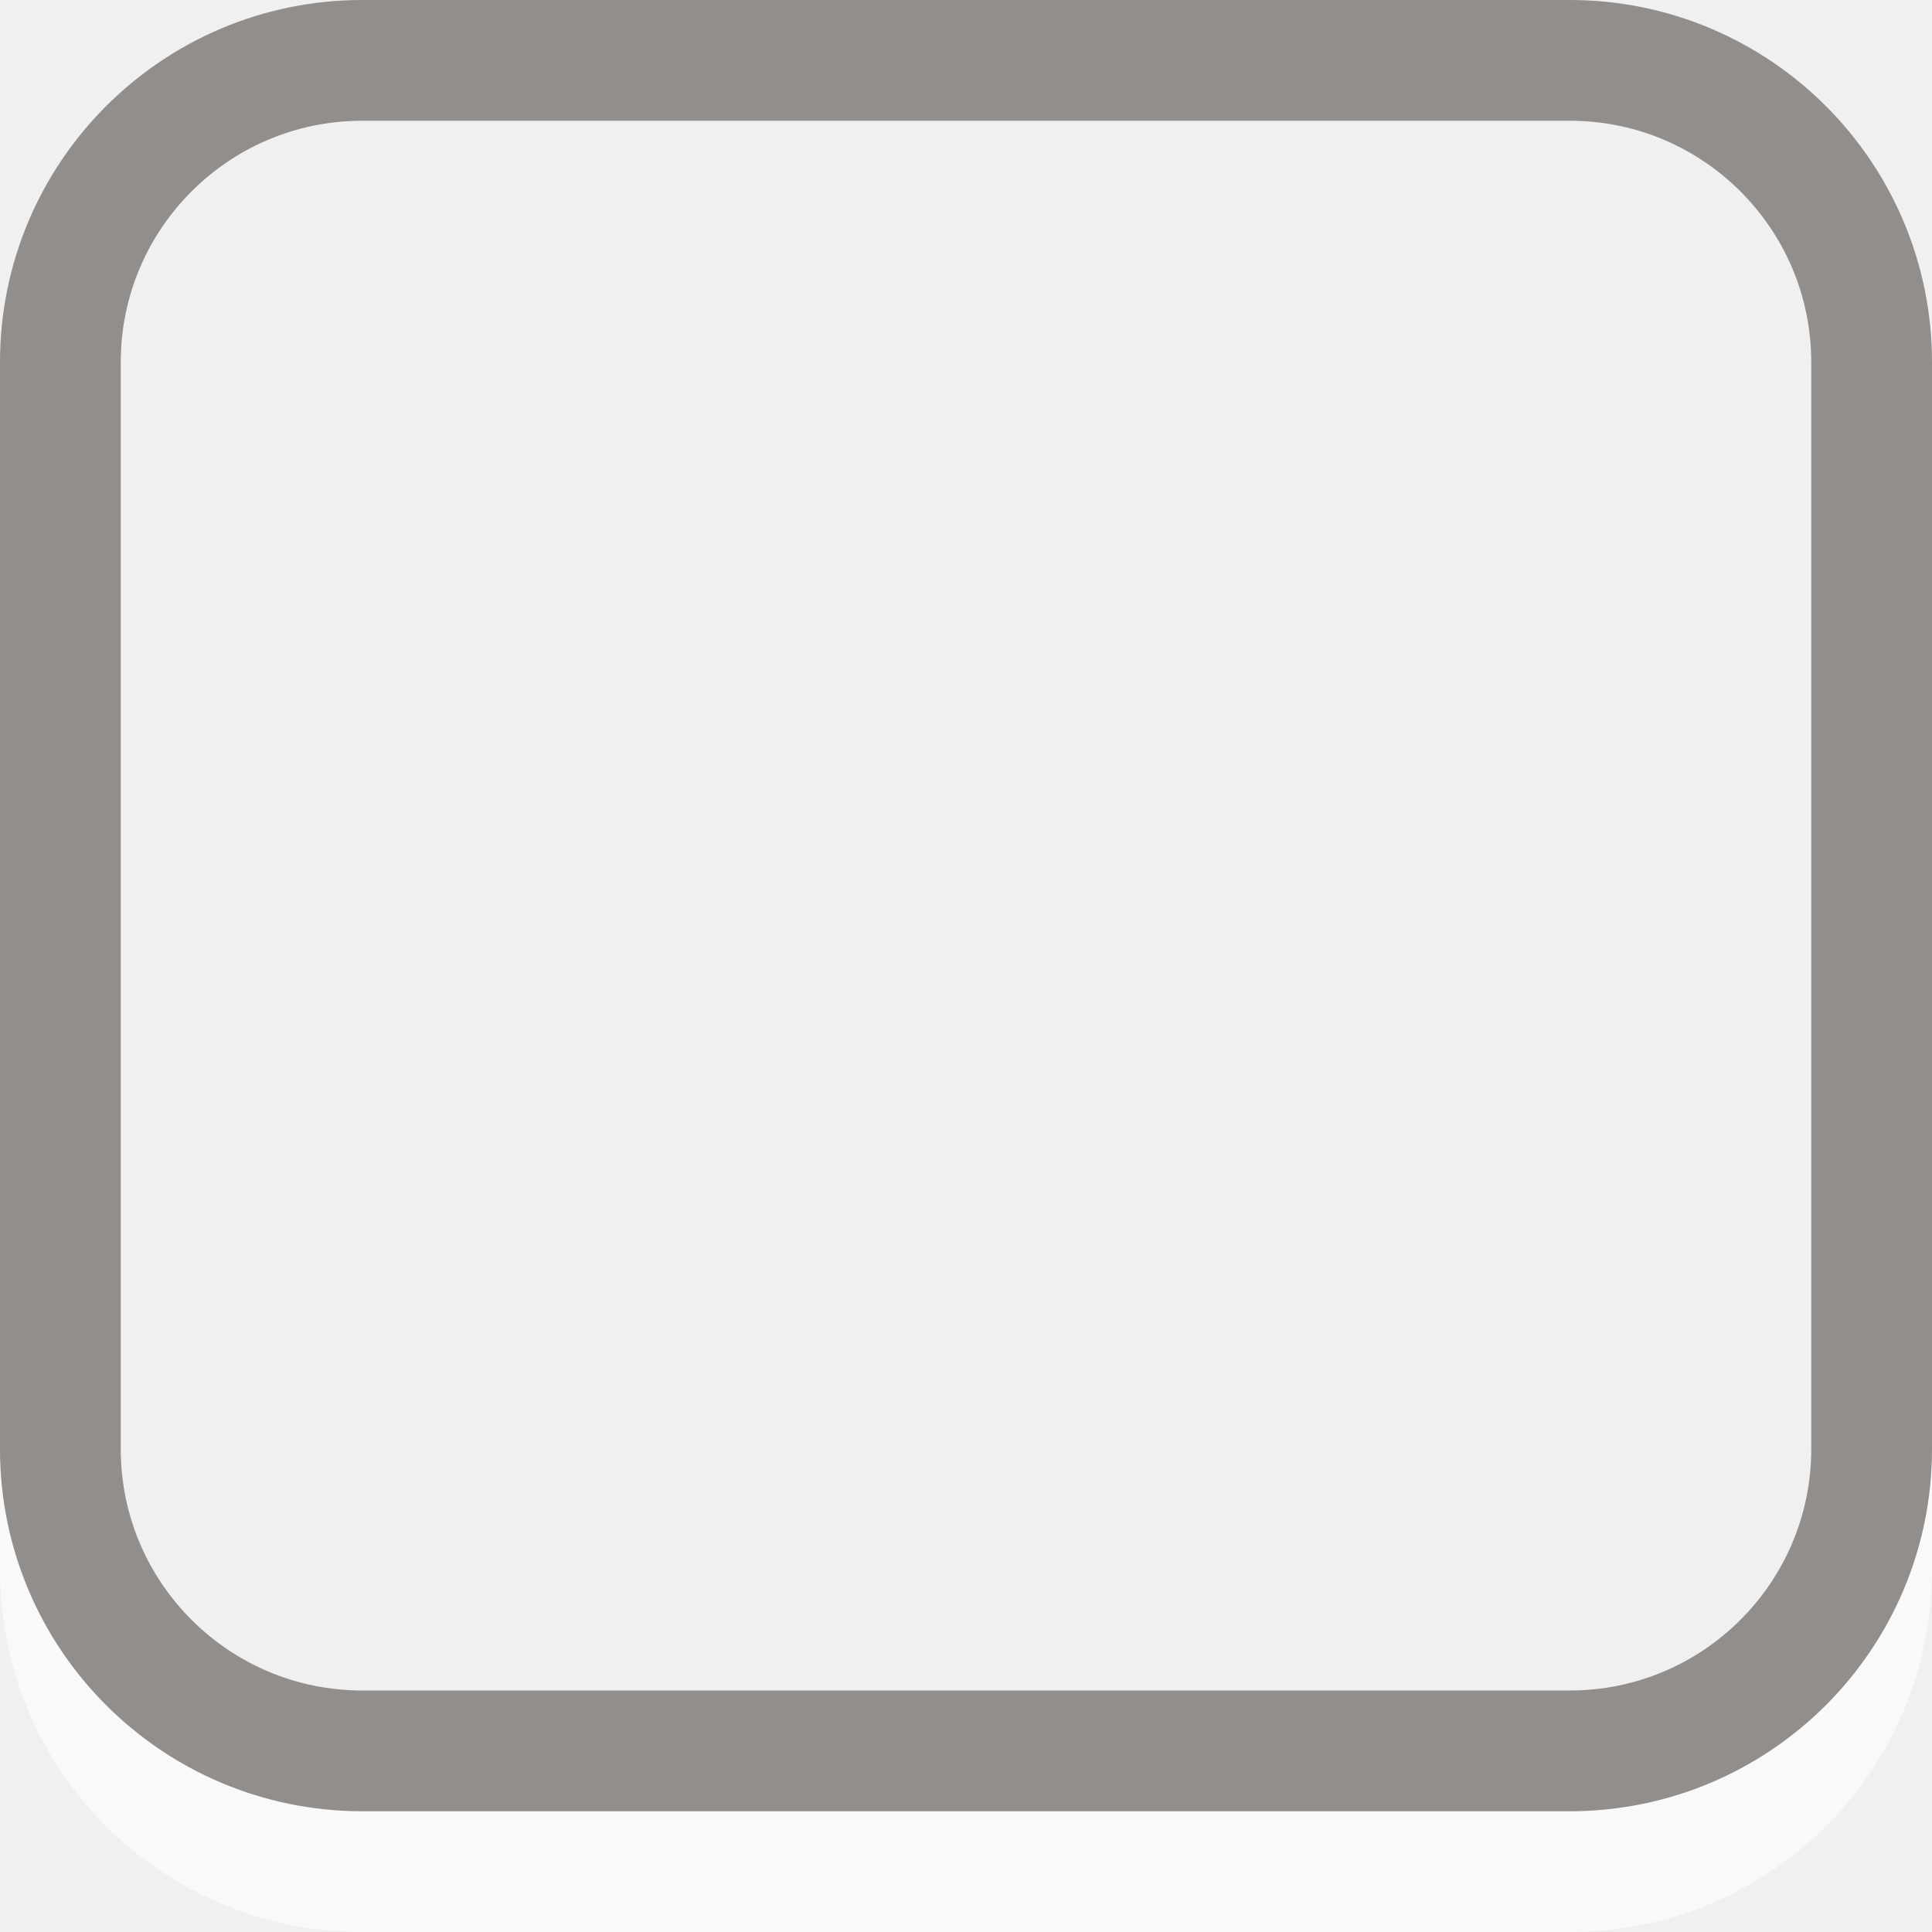
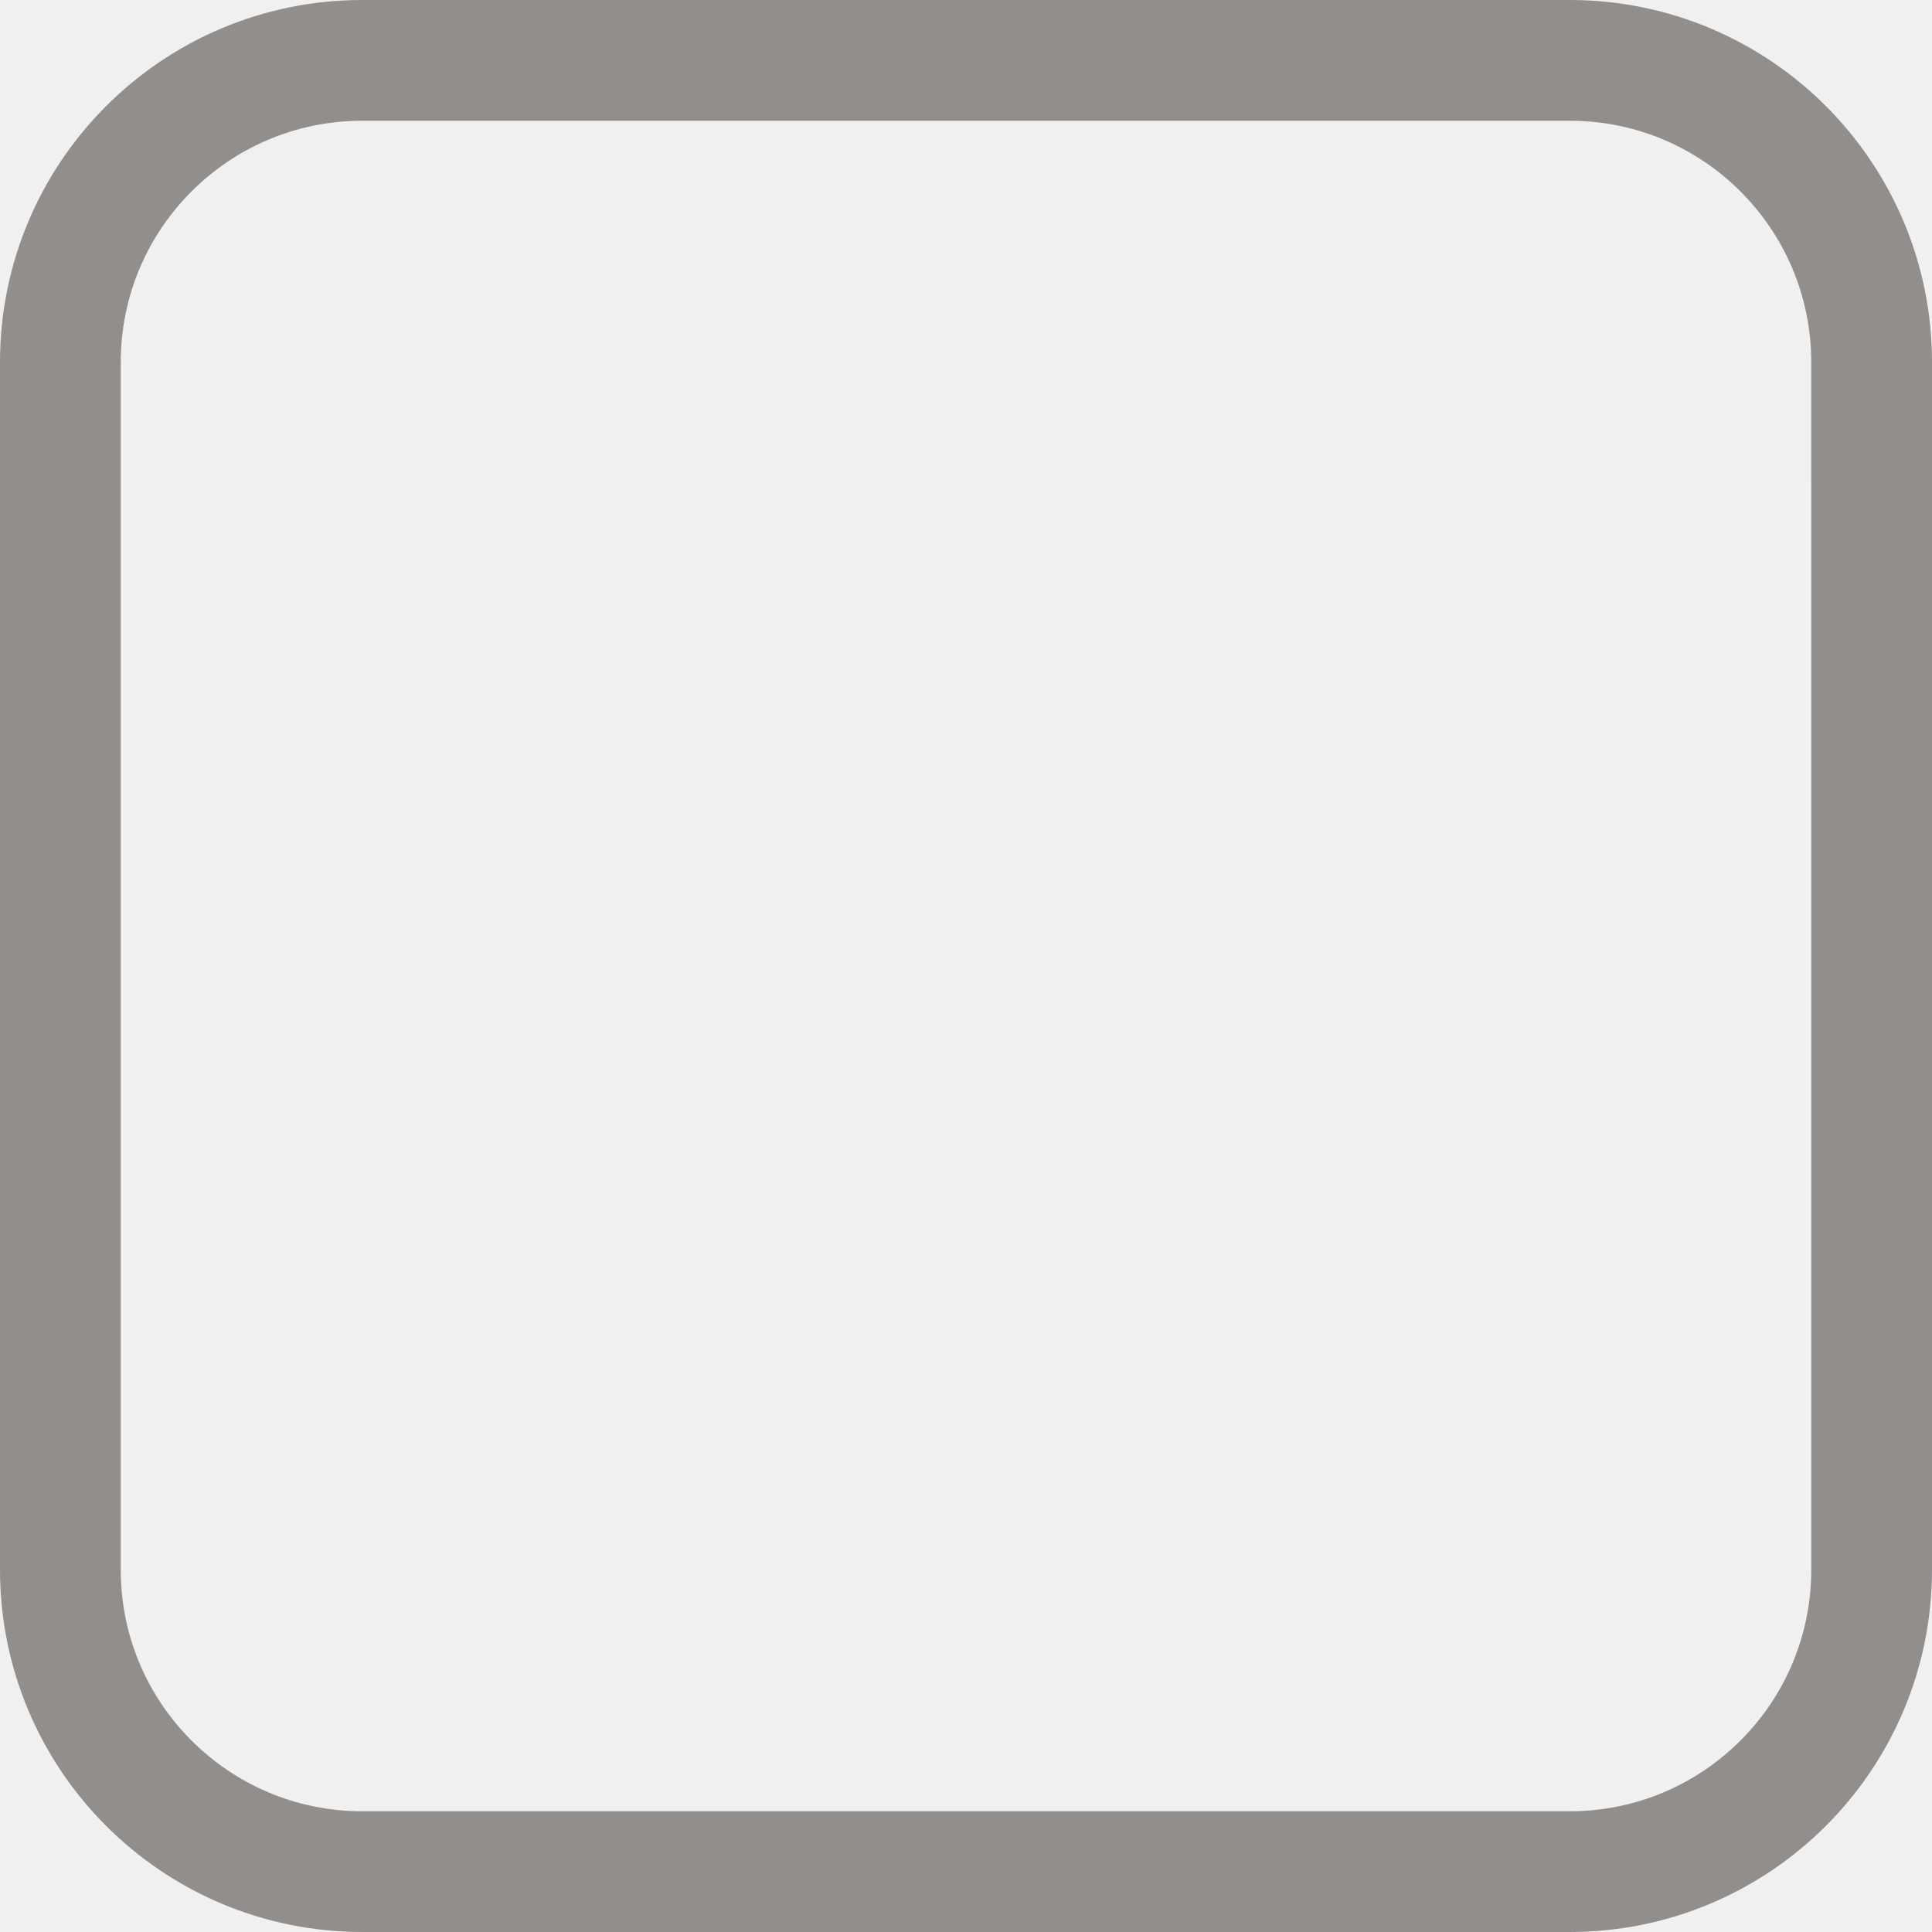
<svg xmlns="http://www.w3.org/2000/svg" width="16px" height="16px" id="svg33222" version="1.1">
  <defs id="defs33224" />
  <g id="layer1">
    <path style="color:#000000;fill:none;stroke:#ffffff;stroke-width:1;stroke-miterlimit:4;stroke-opacity:1;marker:none;visibility:visible;display:inline;overflow:visible;enable-background:accumulate;opacity:0.6" d="m 15.5,4 0,9 c 0,1.385 -1.115,2.5 -2.5,2.5 l -10,0 c -1.385,0 -2.5,-1.115 -2.5,-2.5 L 0.5,4" id="rect17861-5" />
-     <rect ry="2.5" rx="2.5" y="0.5" x="0.5" height="14" width="15" id="rect17861" style="color:#000000;fill:none;stroke:#918e8c;stroke-width:1;stroke-miterlimit:4;stroke-opacity:1;stroke-dasharray:none;marker:none;visibility:visible;display:inline;overflow:visible;enable-background:accumulate" />
+     <rect ry="2.5" rx="2.5" y="0.5" x="0.5" height="15" width="15" id="rect17861" style="color:#000000;fill:none;stroke:#918e8c;stroke-width:1;stroke-miterlimit:4;stroke-opacity:1;stroke-dasharray:none;marker:none;visibility:visible;display:inline;overflow:visible;enable-background:accumulate" />
  </g>
</svg>
